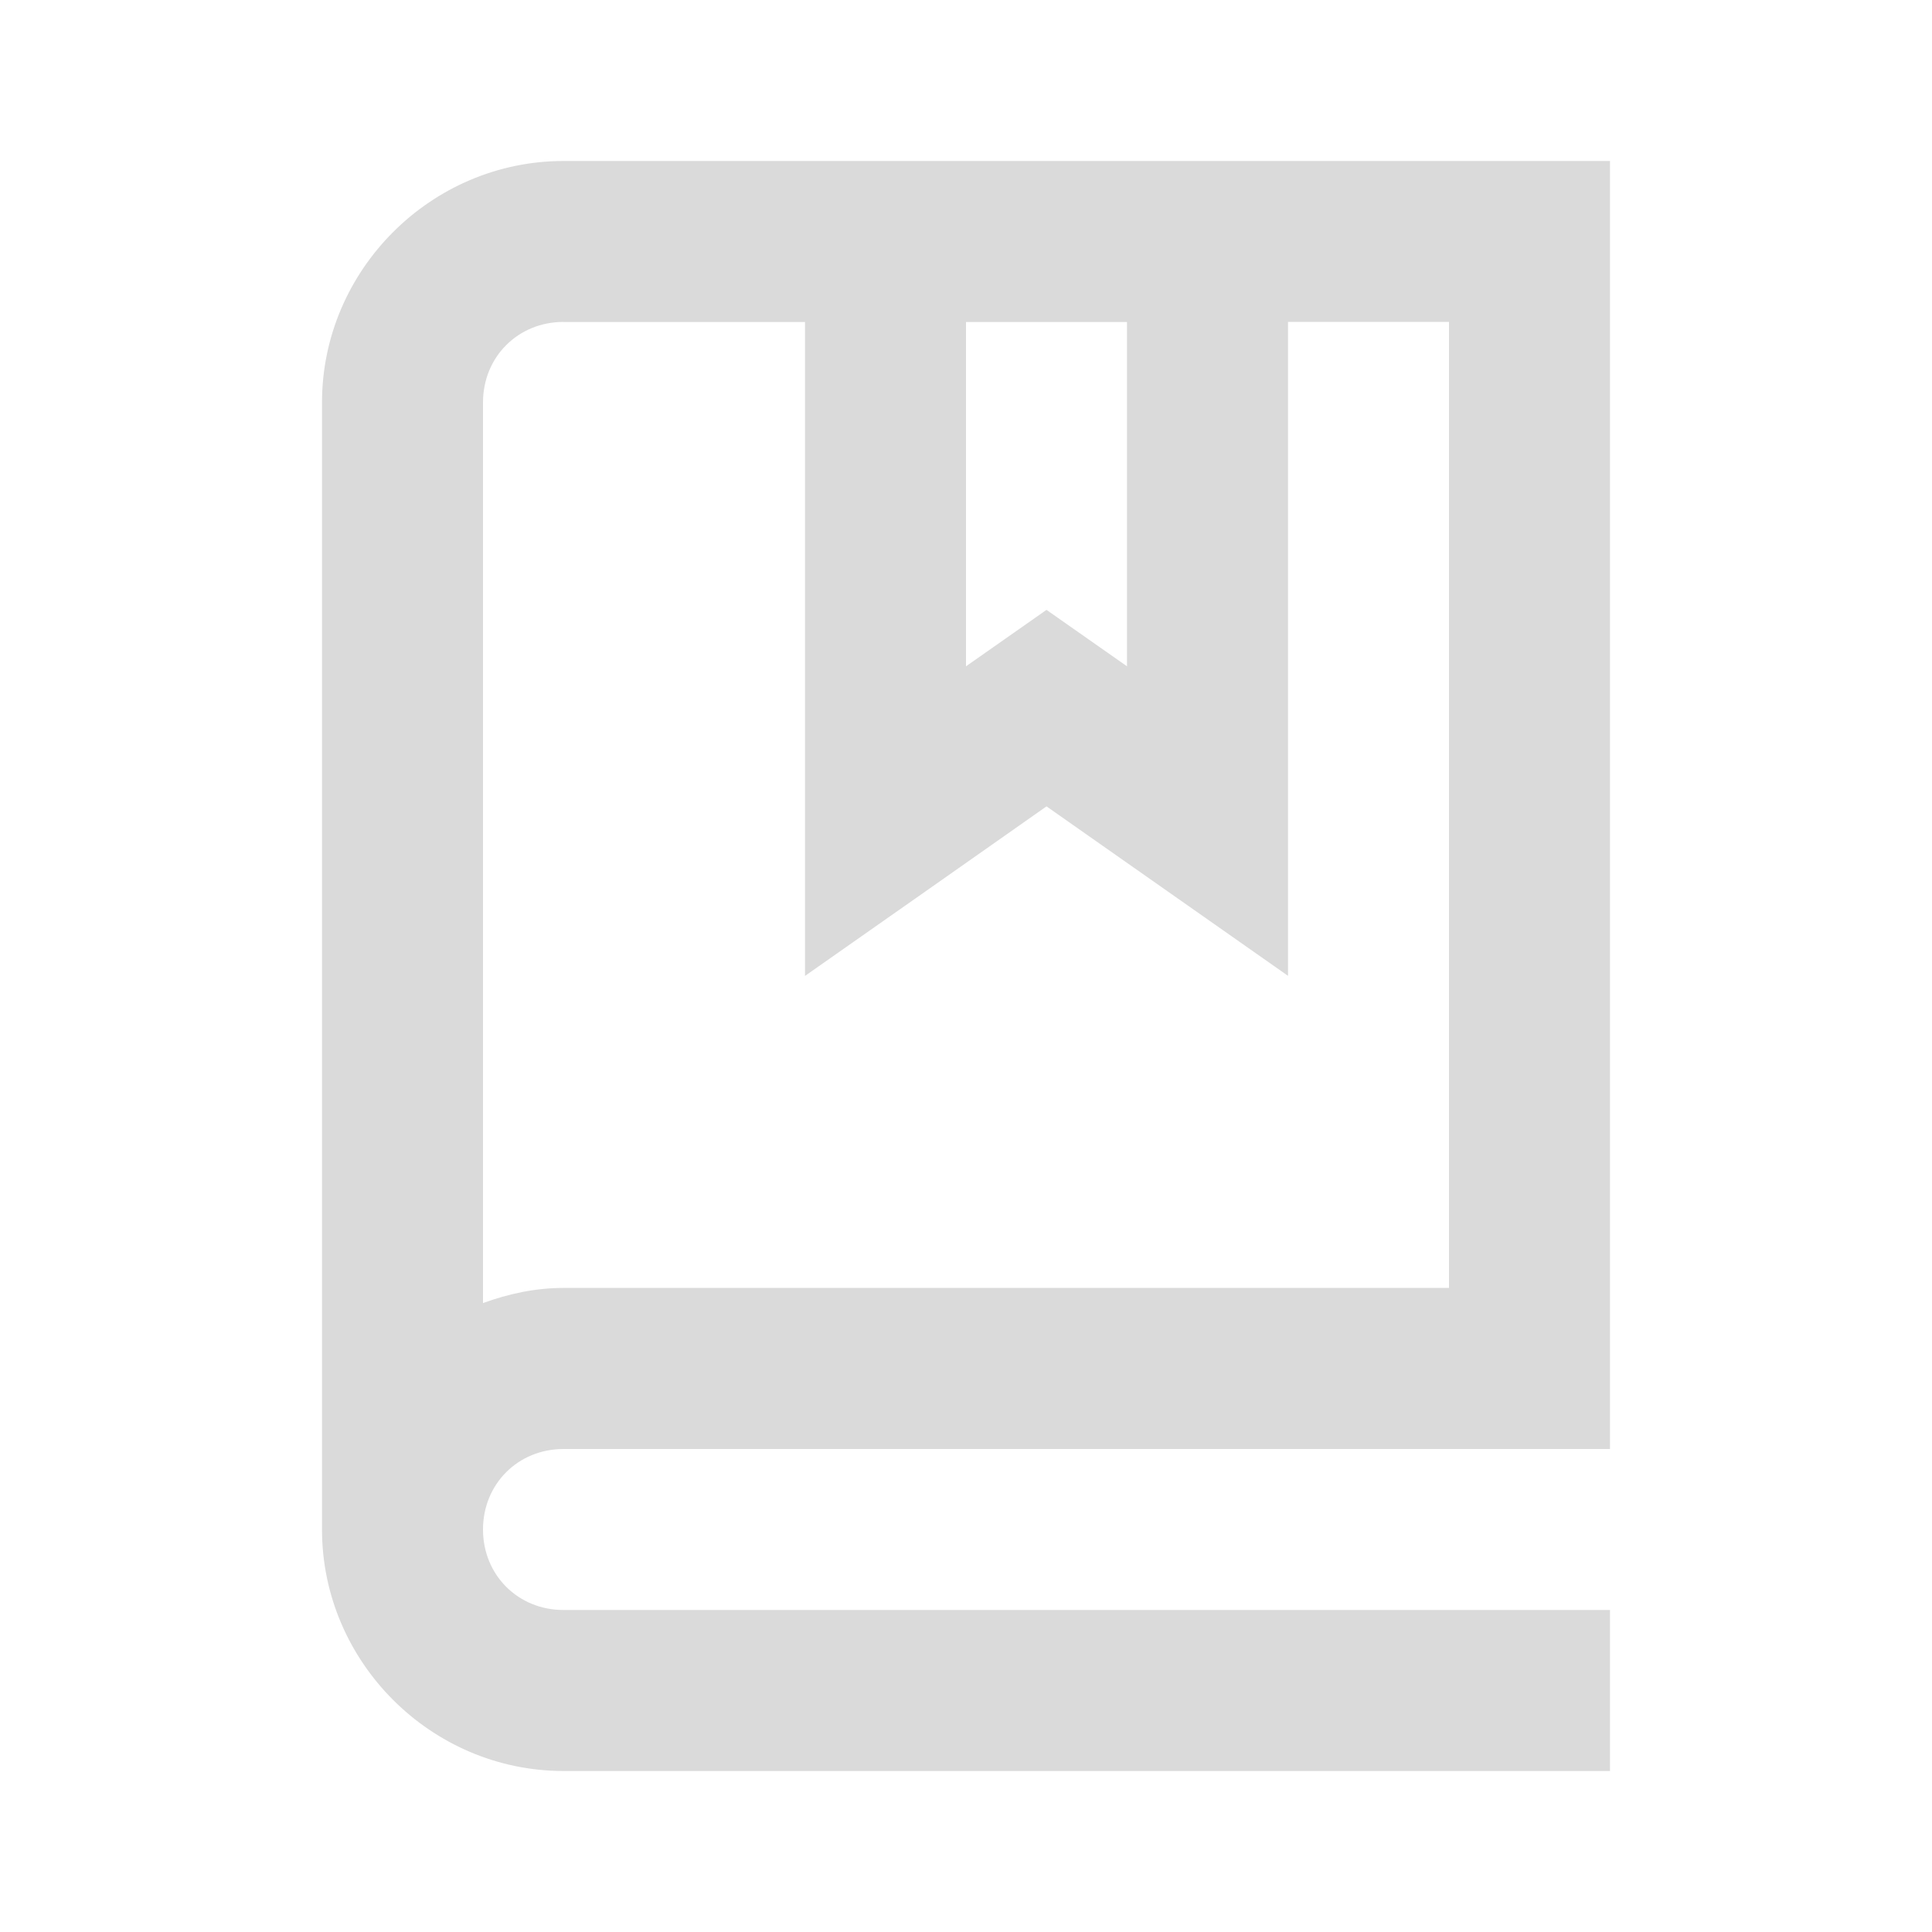
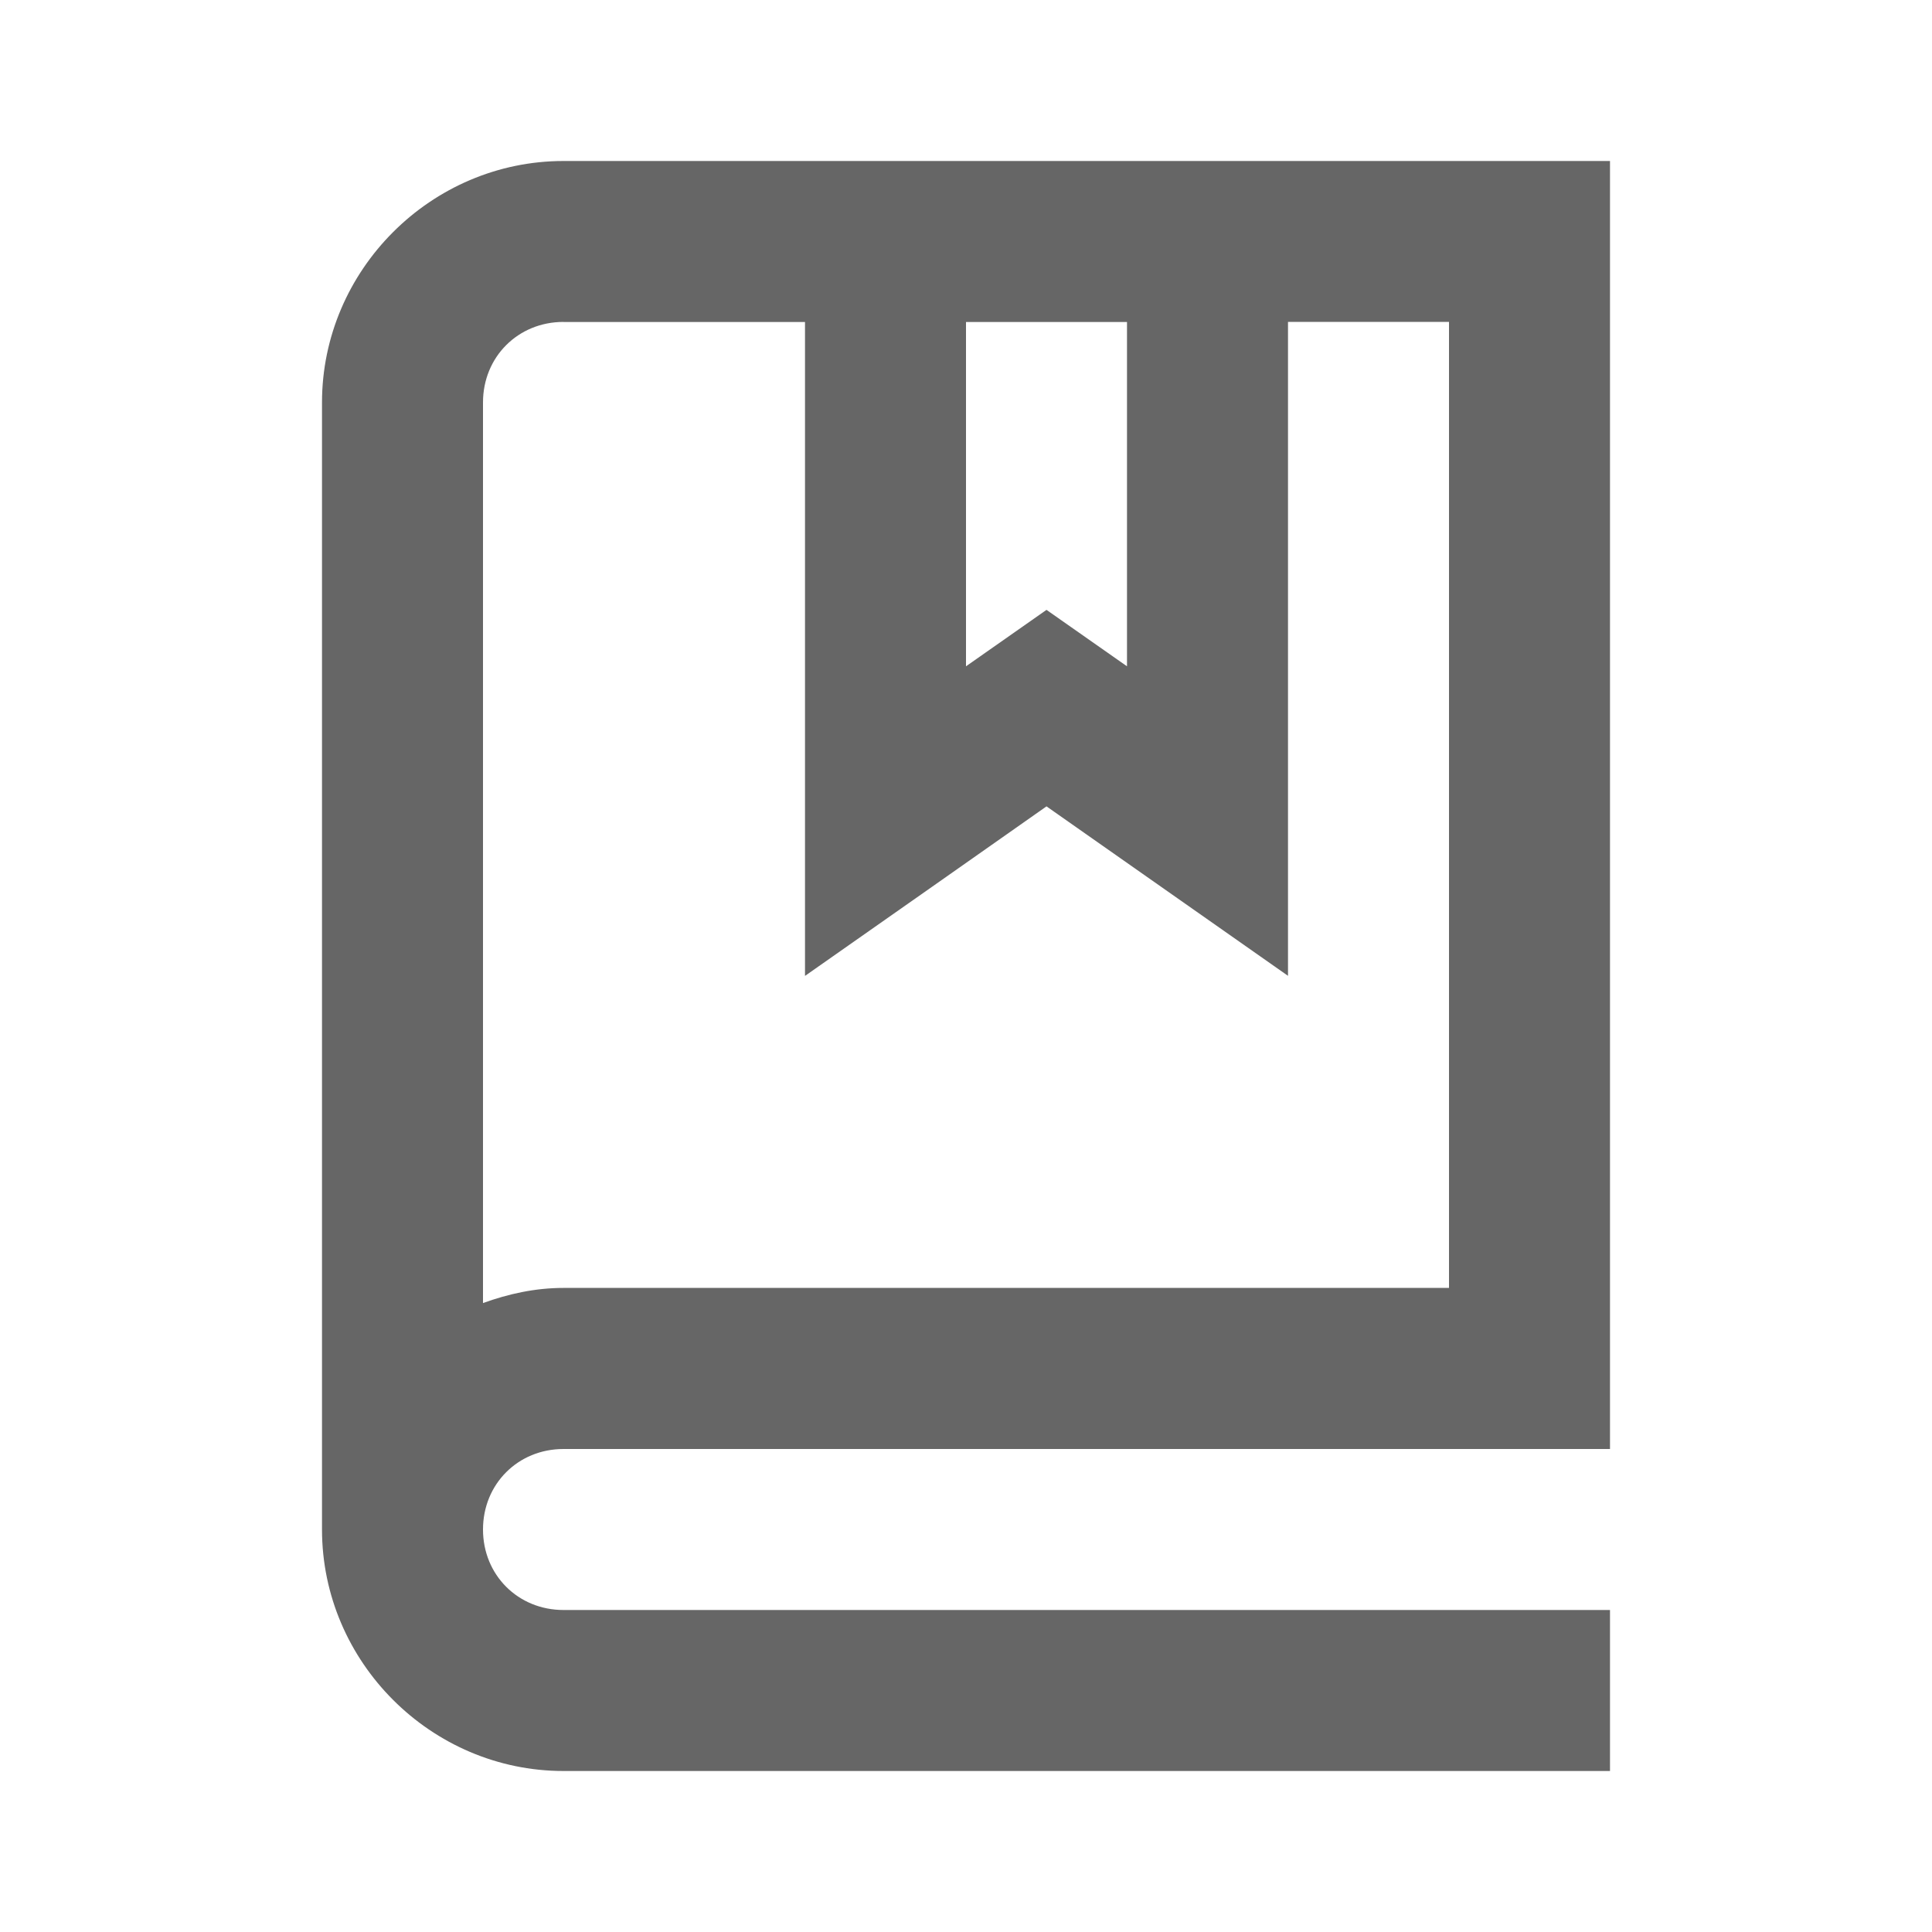
- <svg xmlns="http://www.w3.org/2000/svg" viewBox="0,0,256,256" width="24px" height="24px" fill-rule="nonzero">
-   <g fill="#dadada" fill-rule="nonzero" stroke="none" stroke-width="1" stroke-linecap="butt" stroke-linejoin="miter" stroke-miterlimit="10" stroke-dasharray="" stroke-dashoffset="0" font-family="none" font-weight="none" font-size="none" text-anchor="none" style="mix-blend-mode: normal">
+ <svg xmlns="http://www.w3.org/2000/svg" viewBox="0,0,256,256" width="26px" height="26px" fill-rule="nonzero">
+   <g fill="#666" fill-rule="nonzero" stroke="none" stroke-width="1" stroke-linecap="butt" stroke-linejoin="miter" stroke-miterlimit="10" stroke-dasharray="" stroke-dashoffset="0" font-family="none" font-weight="none" font-size="none" text-anchor="none" style="mix-blend-mode: normal">
    <g transform="scale(10.66667,10.66667)">
      <path d="M7,2c-1.645,0 -3,1.355 -3,3v14c0,1.645 1.355,3 3,3h13v-2h-13c-0.565,0 -1,-0.435 -1,-1c0,-0.565 0.435,-1 1,-1h13v-2v-14h-4h-6zM7,4h3v8.123l1.574,-1.104l1.426,-1.002l3,2.105v-8.123h2v12h-11c-0.352,0 -0.685,0.074 -1,0.188v-11.188c0,-0.565 0.435,-1 1,-1zM12,4h2v4.277l-1,-0.701l-1,0.701z" />
    </g>
  </g>
</svg>
